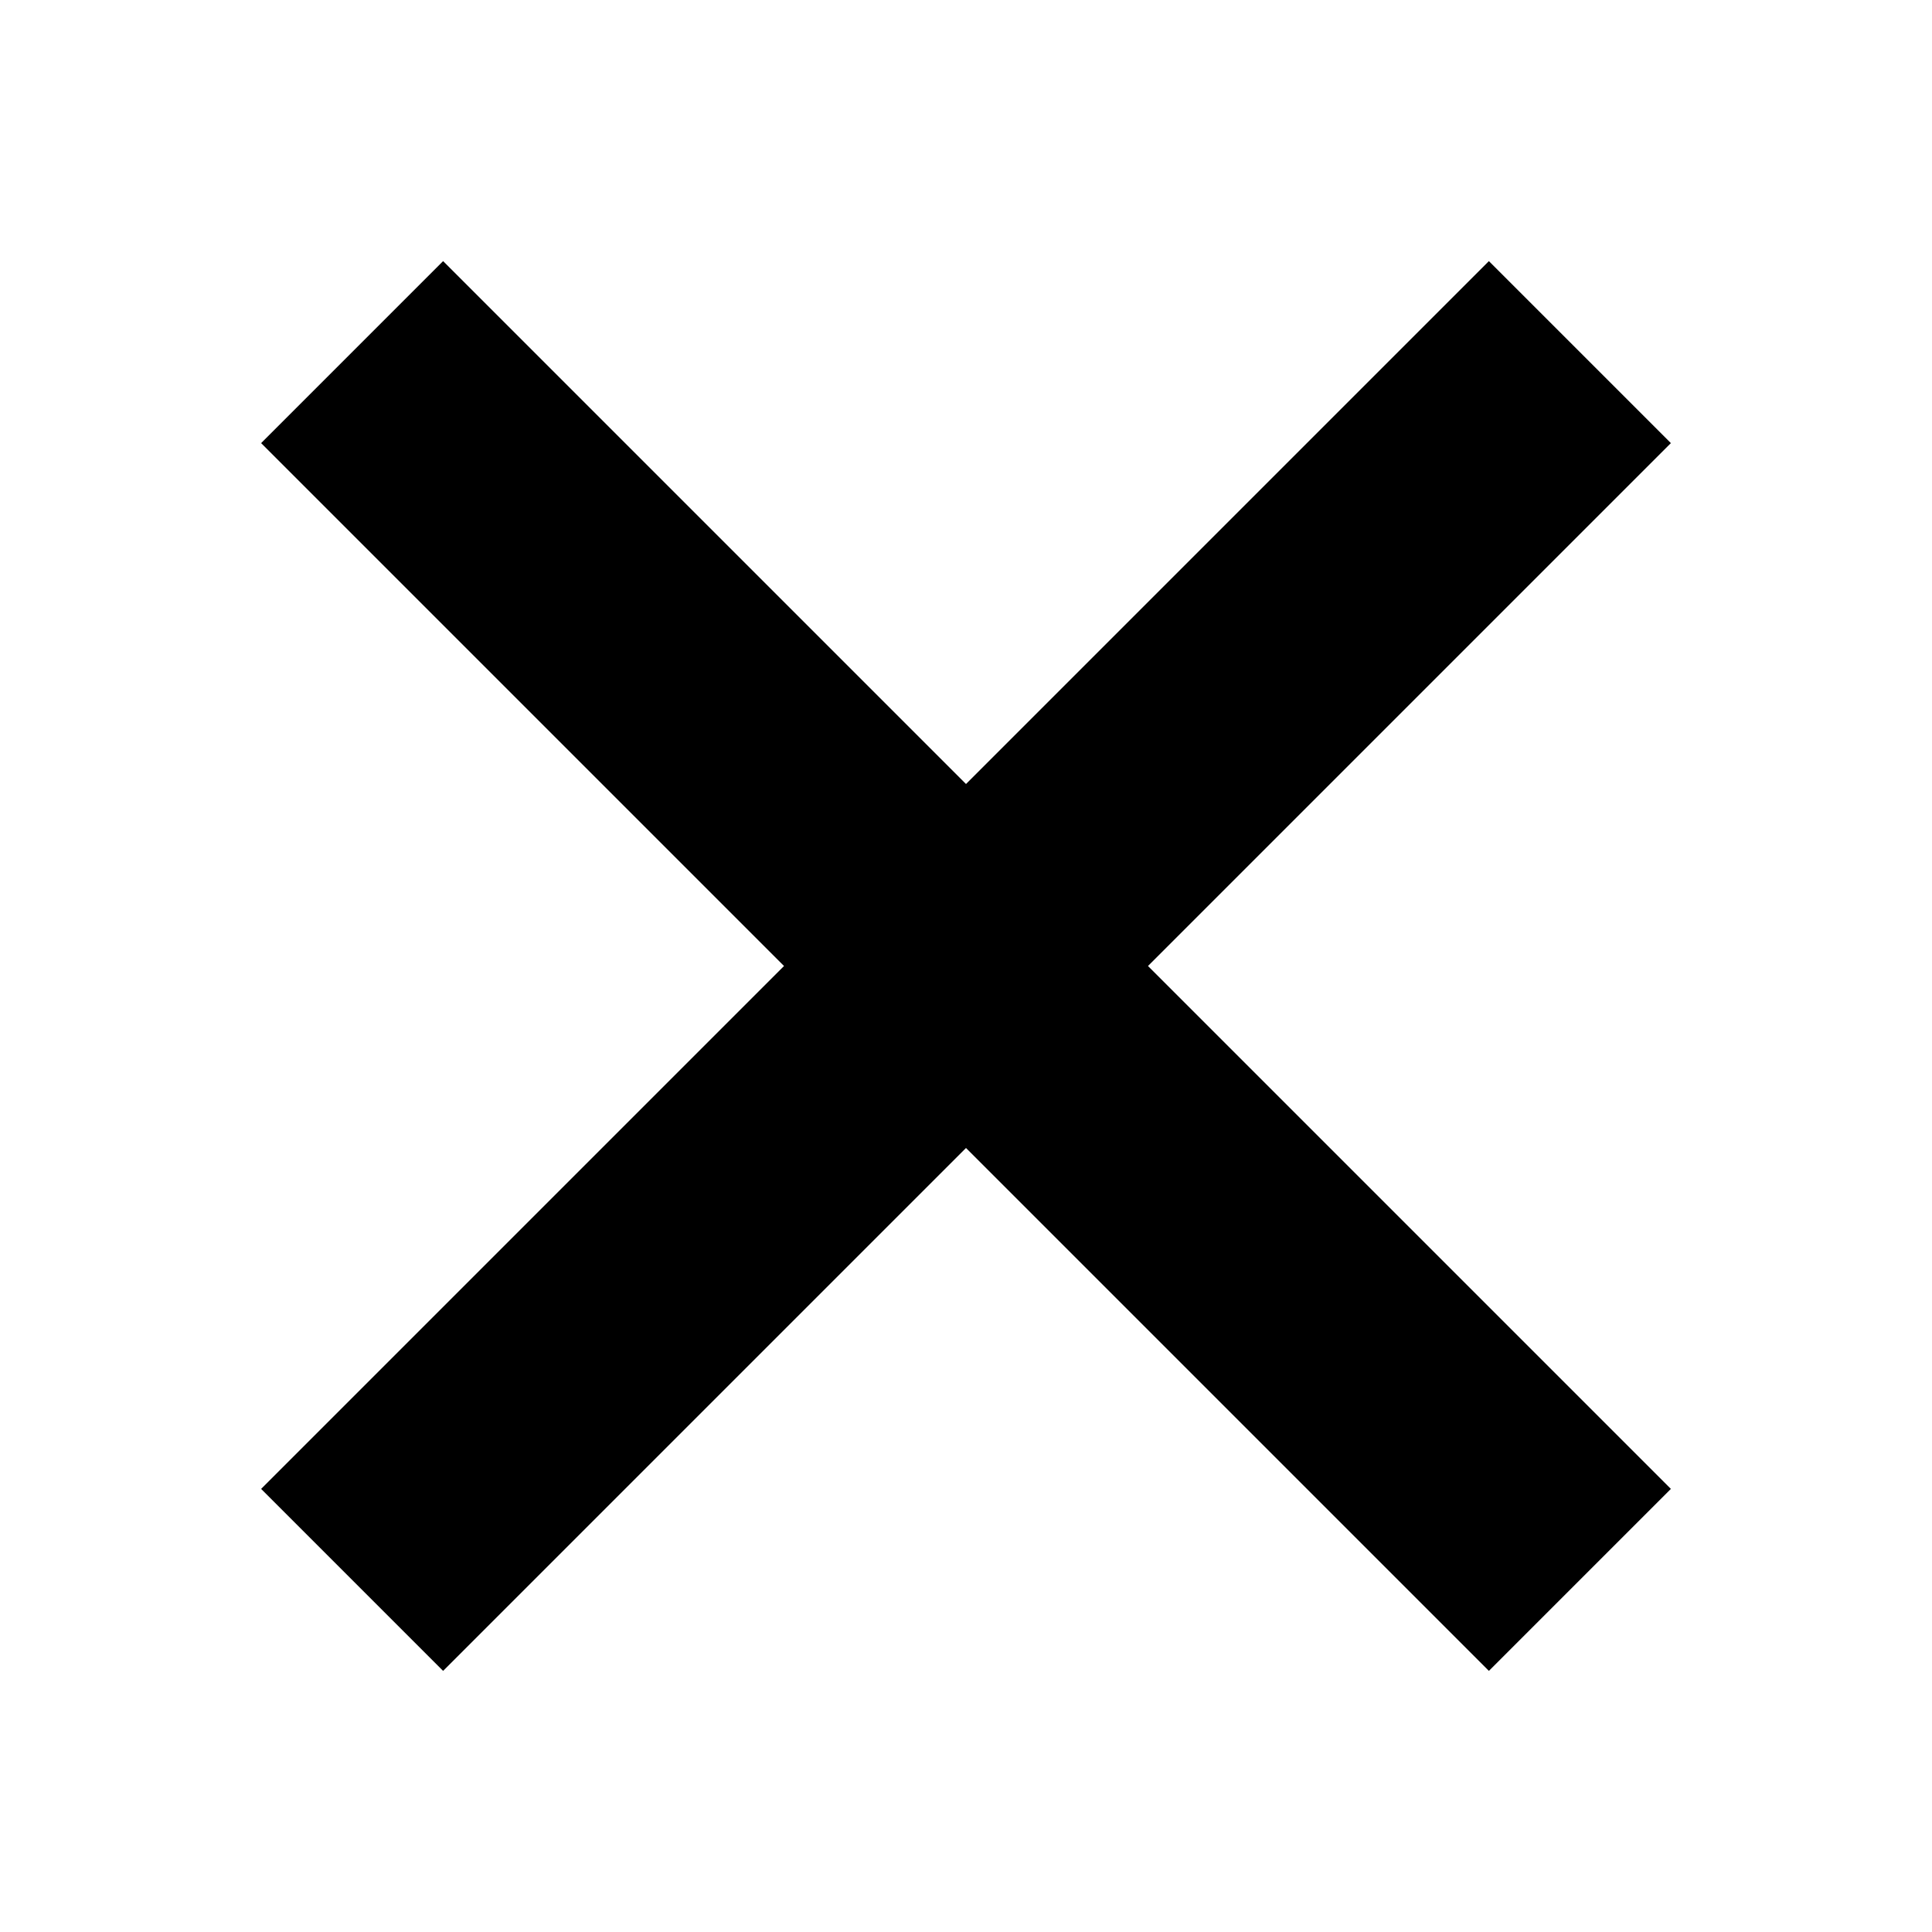
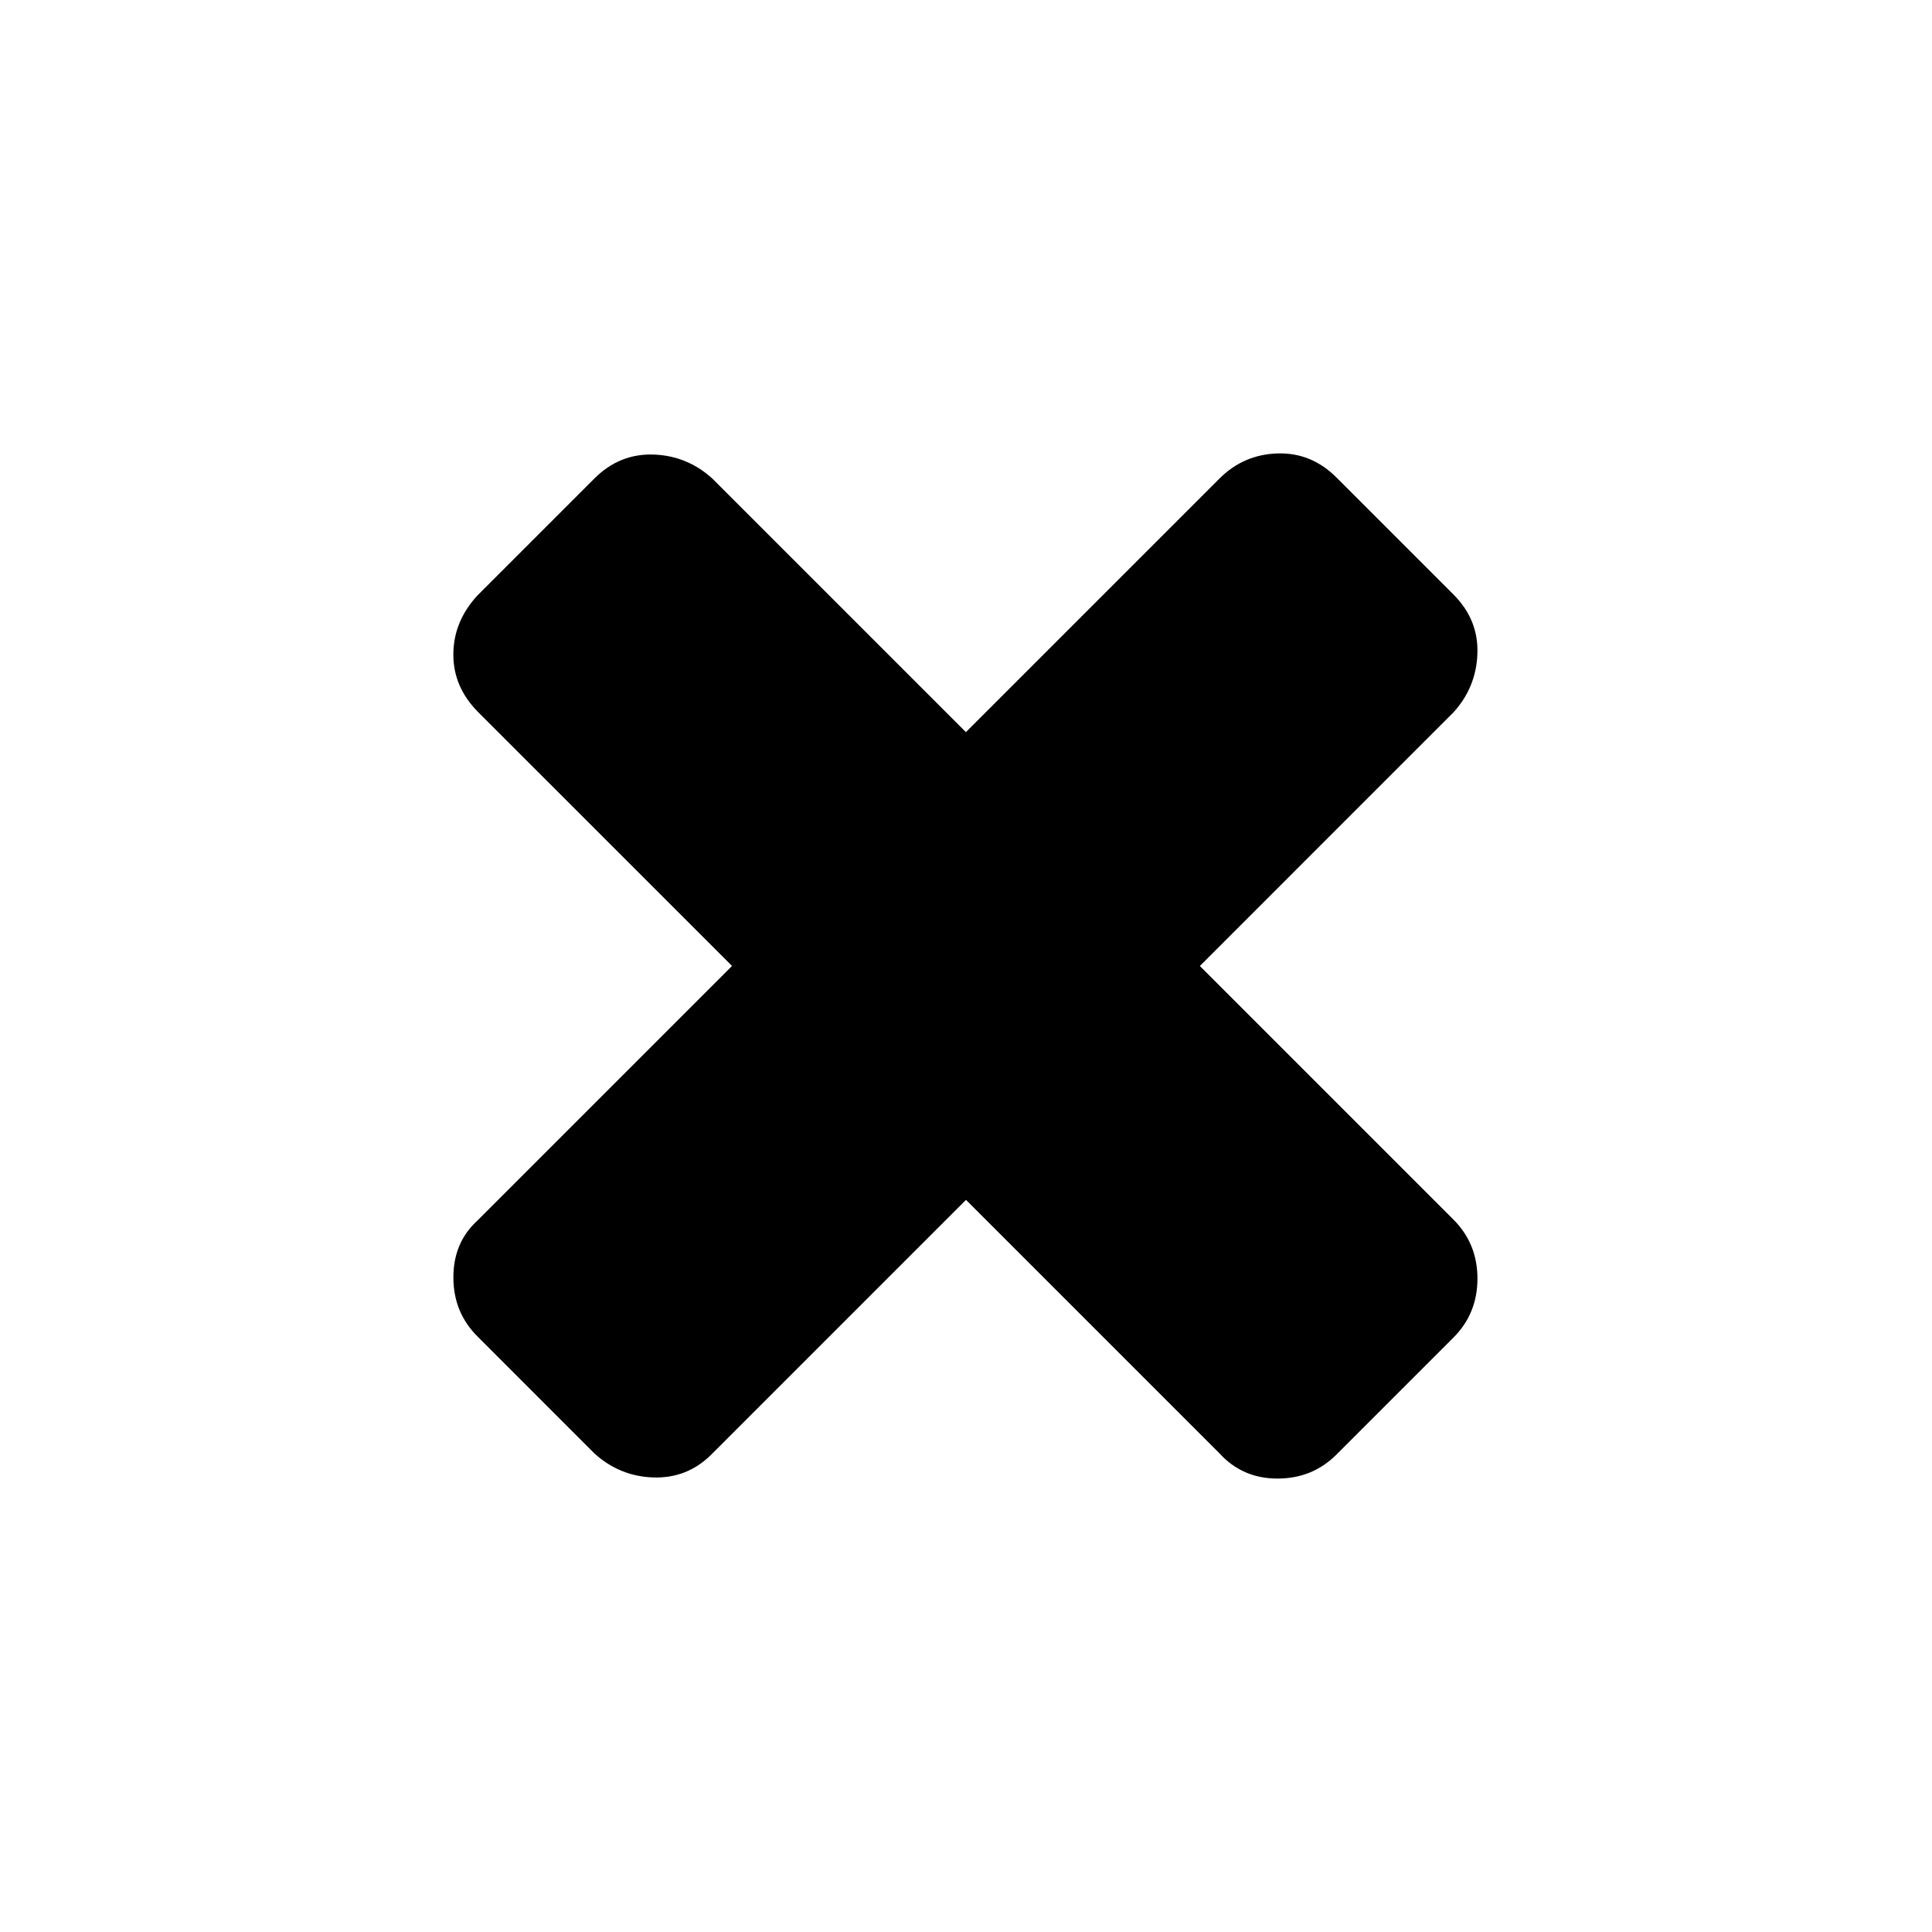
- <svg xmlns="http://www.w3.org/2000/svg" version="1.1" id="Layer_1" x="0px" y="0px" width="1000px" height="1000px" viewBox="0 0 1000 1000" enable-background="new 0 0 1000 1000" xml:space="preserve">
-   <polygon points="864.845,770.65 594.194,500 864.845,229.35 770.65,135.154 500,405.805 229.349,135.155 135.155,229.35   405.805,500 135.154,770.65 229.349,864.845 500,594.194 770.65,864.845 " />
+ <svg xmlns="http://www.w3.org/2000/svg" version="1.1" id="Layer_1" x="0px" y="0px" width="40px" height="40px" viewBox="0 0 40 40" enable-background="new 0 0 40 40" xml:space="preserve">
+   <g>
+     <path d="M30.092,27.693l-2.421,2.421c-0.333,0.333-0.739,0.498-1.223,0.498c-0.482,0-0.883-0.174-1.199-0.521L20,24.842   l-5.272,5.272c-0.332,0.331-0.731,0.489-1.199,0.475c-0.468-0.015-0.875-0.182-1.222-0.497L9.886,27.67   c-0.333-0.332-0.499-0.738-0.499-1.222c-0.001-0.482,0.166-0.876,0.497-1.177l5.272-5.272l-5.25-5.249   c-0.347-0.347-0.521-0.746-0.52-1.198c0-0.453,0.165-0.86,0.498-1.223l2.421-2.421c0.347-0.347,0.754-0.512,1.222-0.497   c0.466,0.015,0.874,0.181,1.221,0.497l5.25,5.25l5.25-5.25c0.332-0.332,0.731-0.505,1.199-0.52c0.468-0.015,0.875,0.15,1.223,0.498   l2.421,2.421c0.347,0.347,0.513,0.754,0.497,1.222c-0.015,0.467-0.181,0.875-0.497,1.221L24.842,20l5.249,5.249   c0.332,0.332,0.498,0.74,0.498,1.222C30.589,26.954,30.424,27.361,30.092,27.693z" />
+   </g>
</svg>
